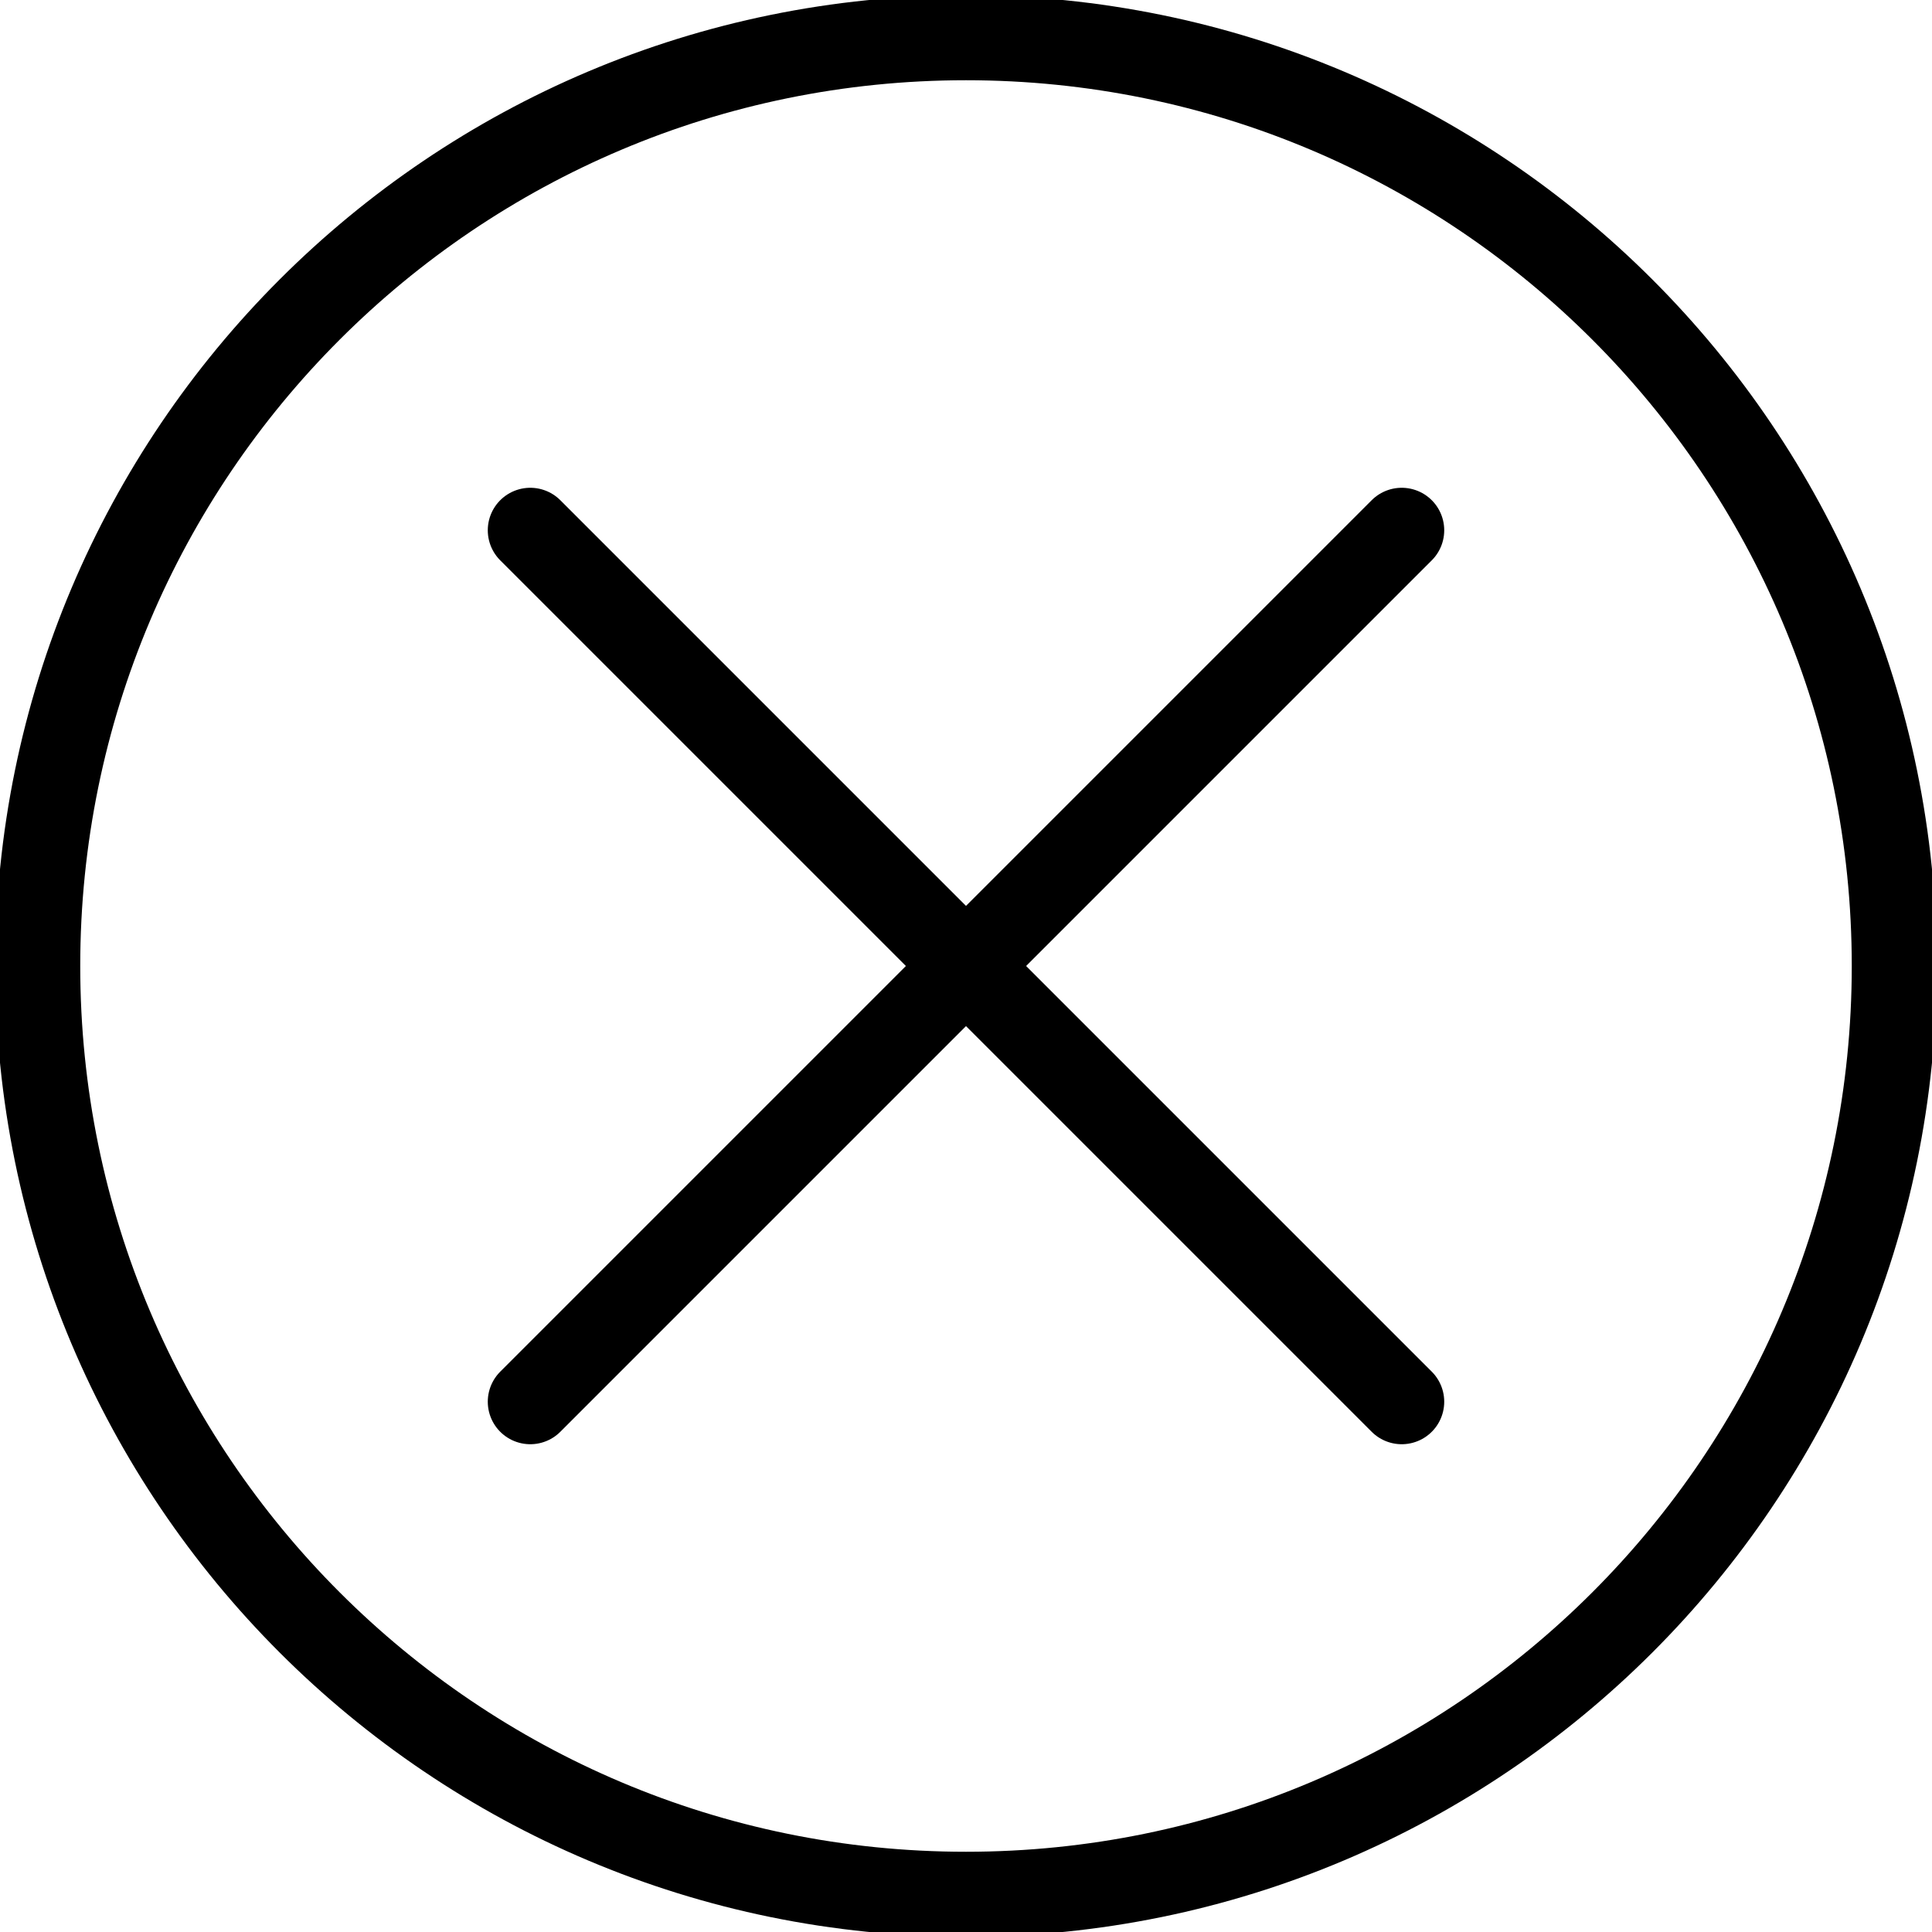
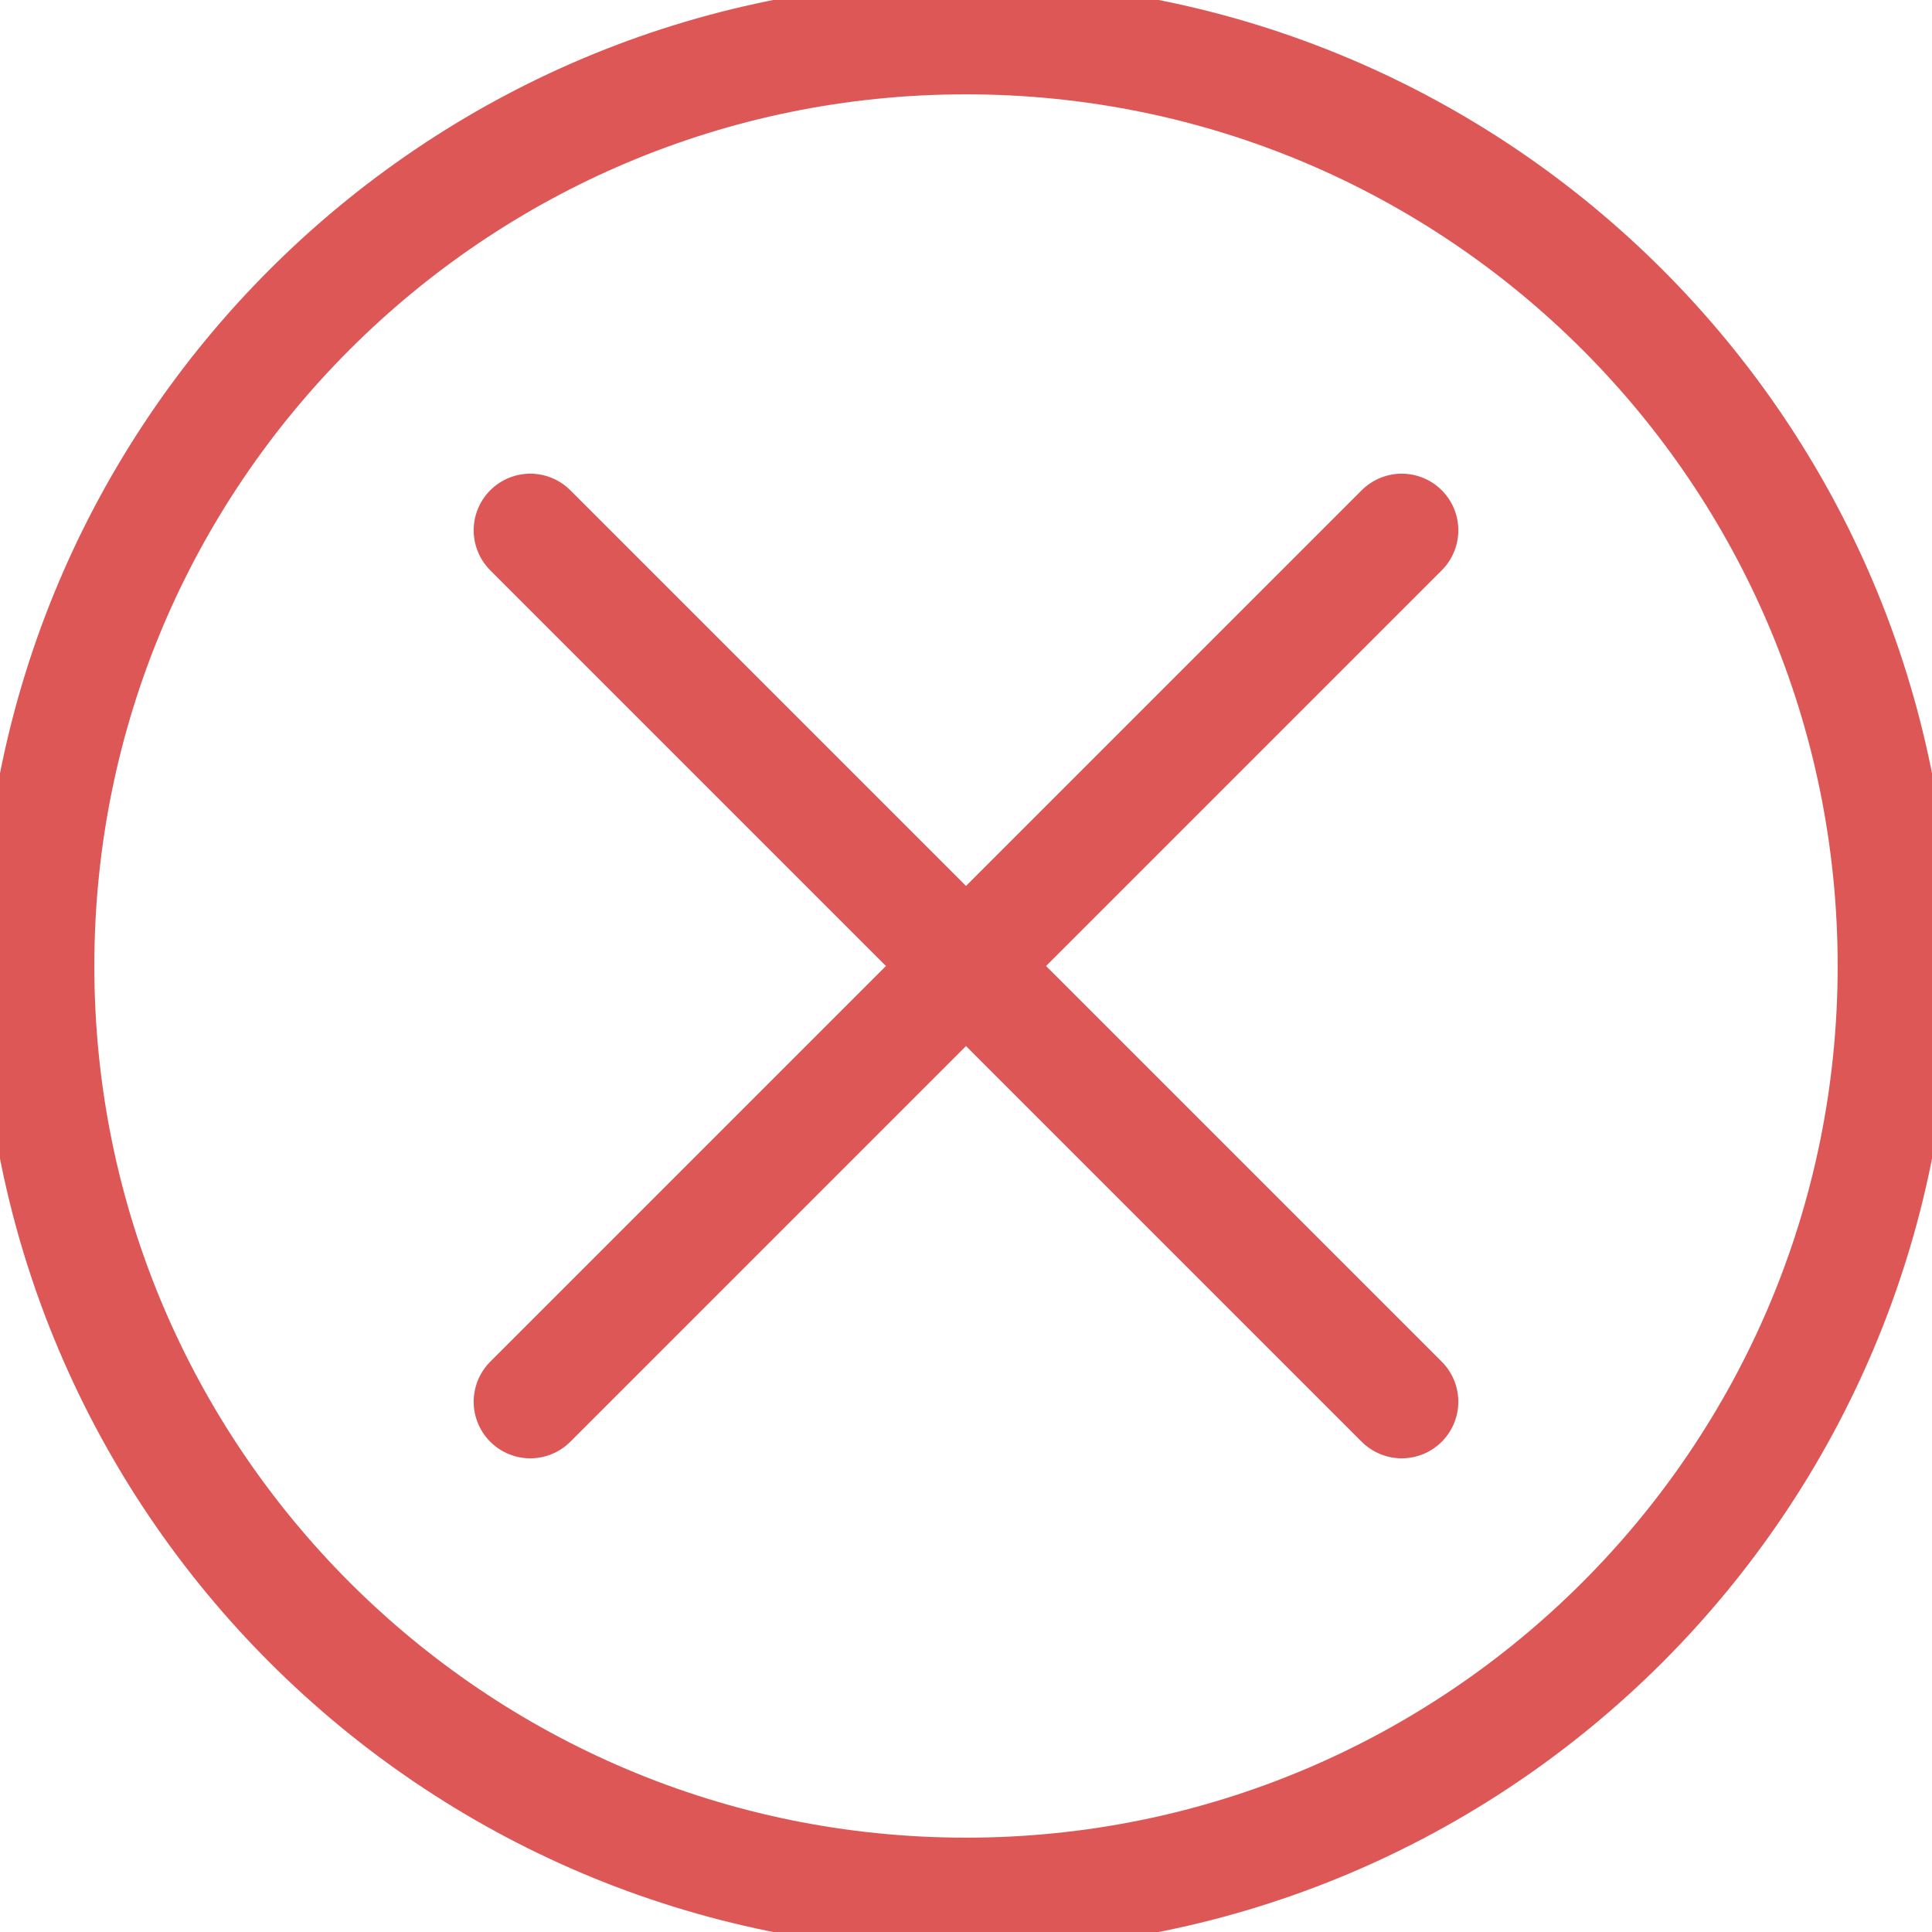
- <svg xmlns="http://www.w3.org/2000/svg" viewBox="0 0 512 512" fill="#000000">
+ <svg xmlns="http://www.w3.org/2000/svg" viewBox="0 0 512 512" fill="#de5757">
  <g id="SVGRepo_bgCarrier" stroke-width="0" />
  <g id="SVGRepo_tracerCarrier" stroke-linecap="round" stroke-linejoin="round" />
  <g id="SVGRepo_iconCarrier">
    <defs>
-       <style>.cls-1{fill:none;stroke:#000000;stroke-linecap:round;stroke-linejoin:round;stroke-width:22.528;}</style>
+       <style>.cls-1{fill:none;stroke:#de5757;stroke-linecap:round;stroke-linejoin:round;stroke-width:30;}</style>
    </defs>
    <g data-name="Layer 2" id="Layer_2">
      <g data-name="E410, Error, Media, media player, multimedia" id="E410_Error_Media_media_player_multimedia">
        <circle class="cls-1" cx="256" cy="256" r="246" />
        <line class="cls-1" x1="371.47" x2="140.53" y1="140.53" y2="371.47" />
        <line class="cls-1" x1="371.47" x2="140.53" y1="371.47" y2="140.53" />
      </g>
    </g>
  </g>
</svg>
